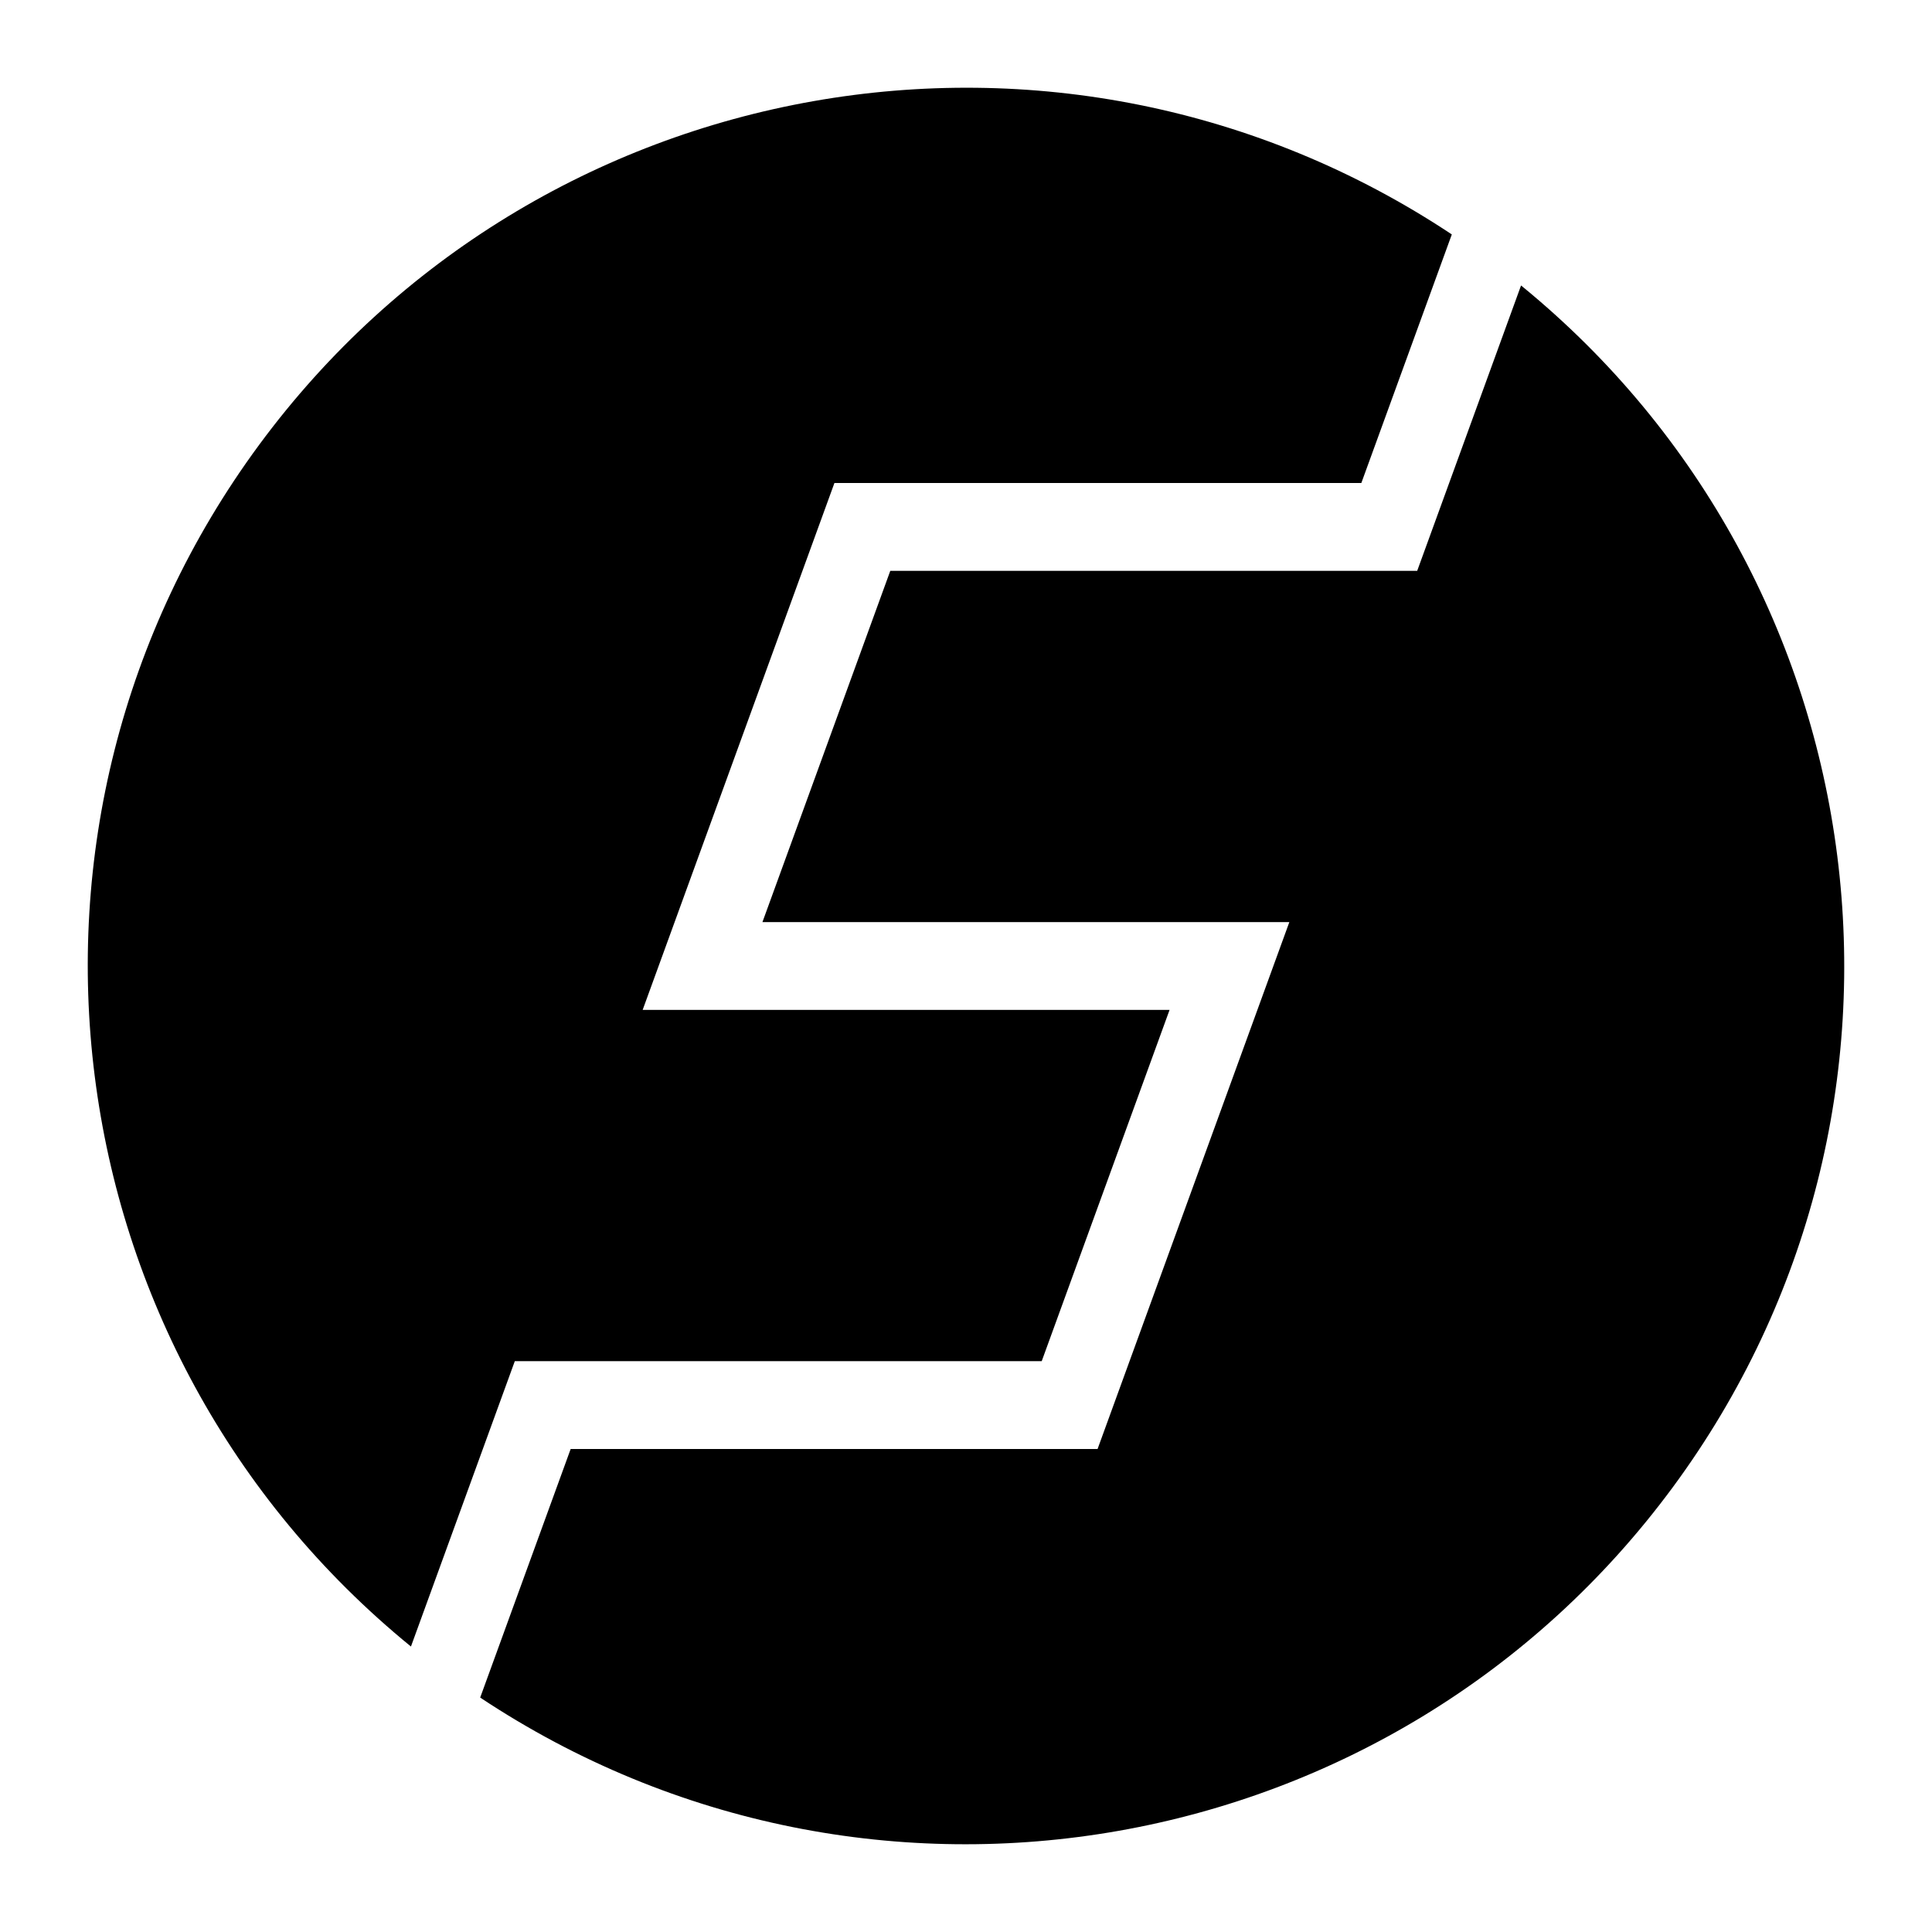
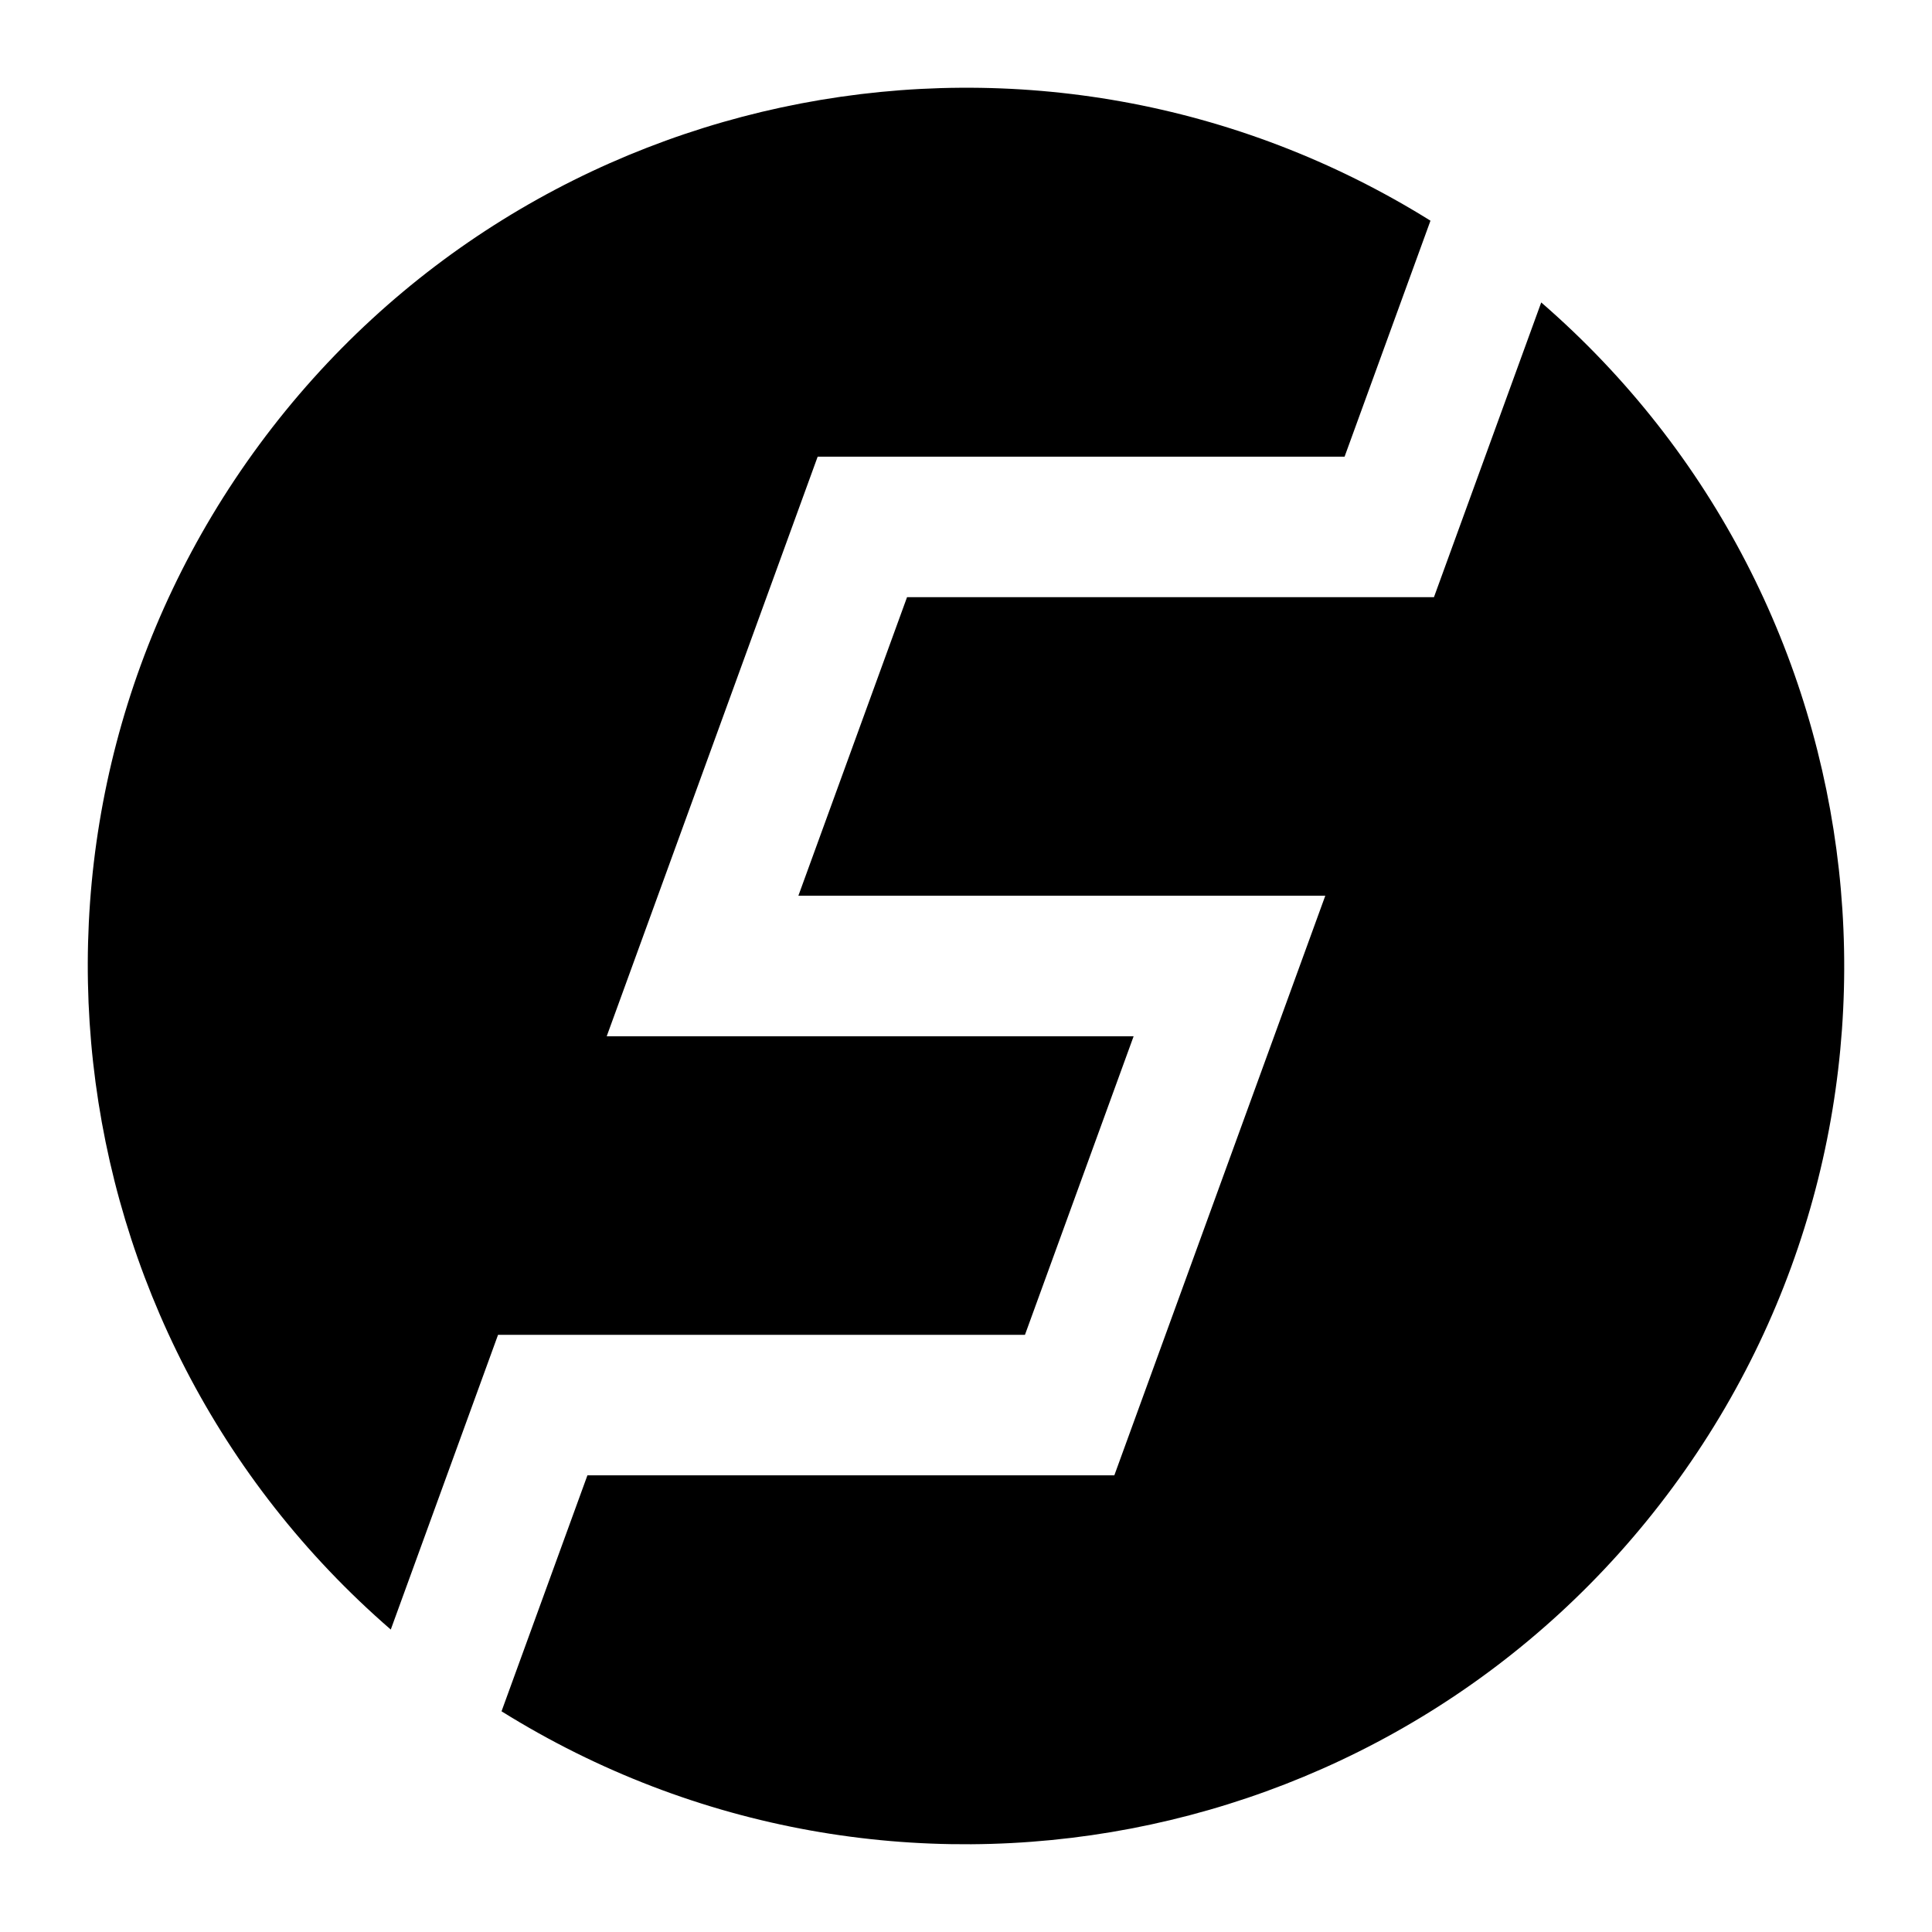
<svg xmlns="http://www.w3.org/2000/svg" width="400" height="400.0" viewBox="-110.0 -110.0 220 220">
  <defs>
</defs>
-   <path d="M-63.205,77.493 A100,100,0,0,1,55.32,-83.305 L45.018,-55.0 L-14.982,-55.0 L-36.82,5.0 L23.18,5.0 L8.621,45.0 L-51.379,45" stroke-width="0" fill="#000000" />
-   <path d="M-63.205,77.493 A100,100,0,0,1,55.32,-83.305 L45.018,-55.0 L-14.982,-55.0 L-36.82,5.0 L23.18,5.0 L8.621,45.0 L-51.379,45" stroke-width="0" fill="#000000" transform="rotate(180, 0, 0)" />
+   <path d="M-65.502,75.561 A100,100,0,0,1,52.89,-84.869 L43.11,-58.0 L-16.89,-58.0 L-40.912,8.0 L19.088,8 L6.713,42.0 L-53.287,42" stroke-width="0" fill="#000000" />
+   <path d="M-65.502,75.561 A100,100,0,0,1,52.89,-84.869 L43.11,-58.0 L-16.89,-58.0 L-40.912,8.0 L19.088,8 L6.713,42.0 L-53.287,42" stroke-width="0" fill="#000000" transform="rotate(180, 0, 0)" />
</svg>
